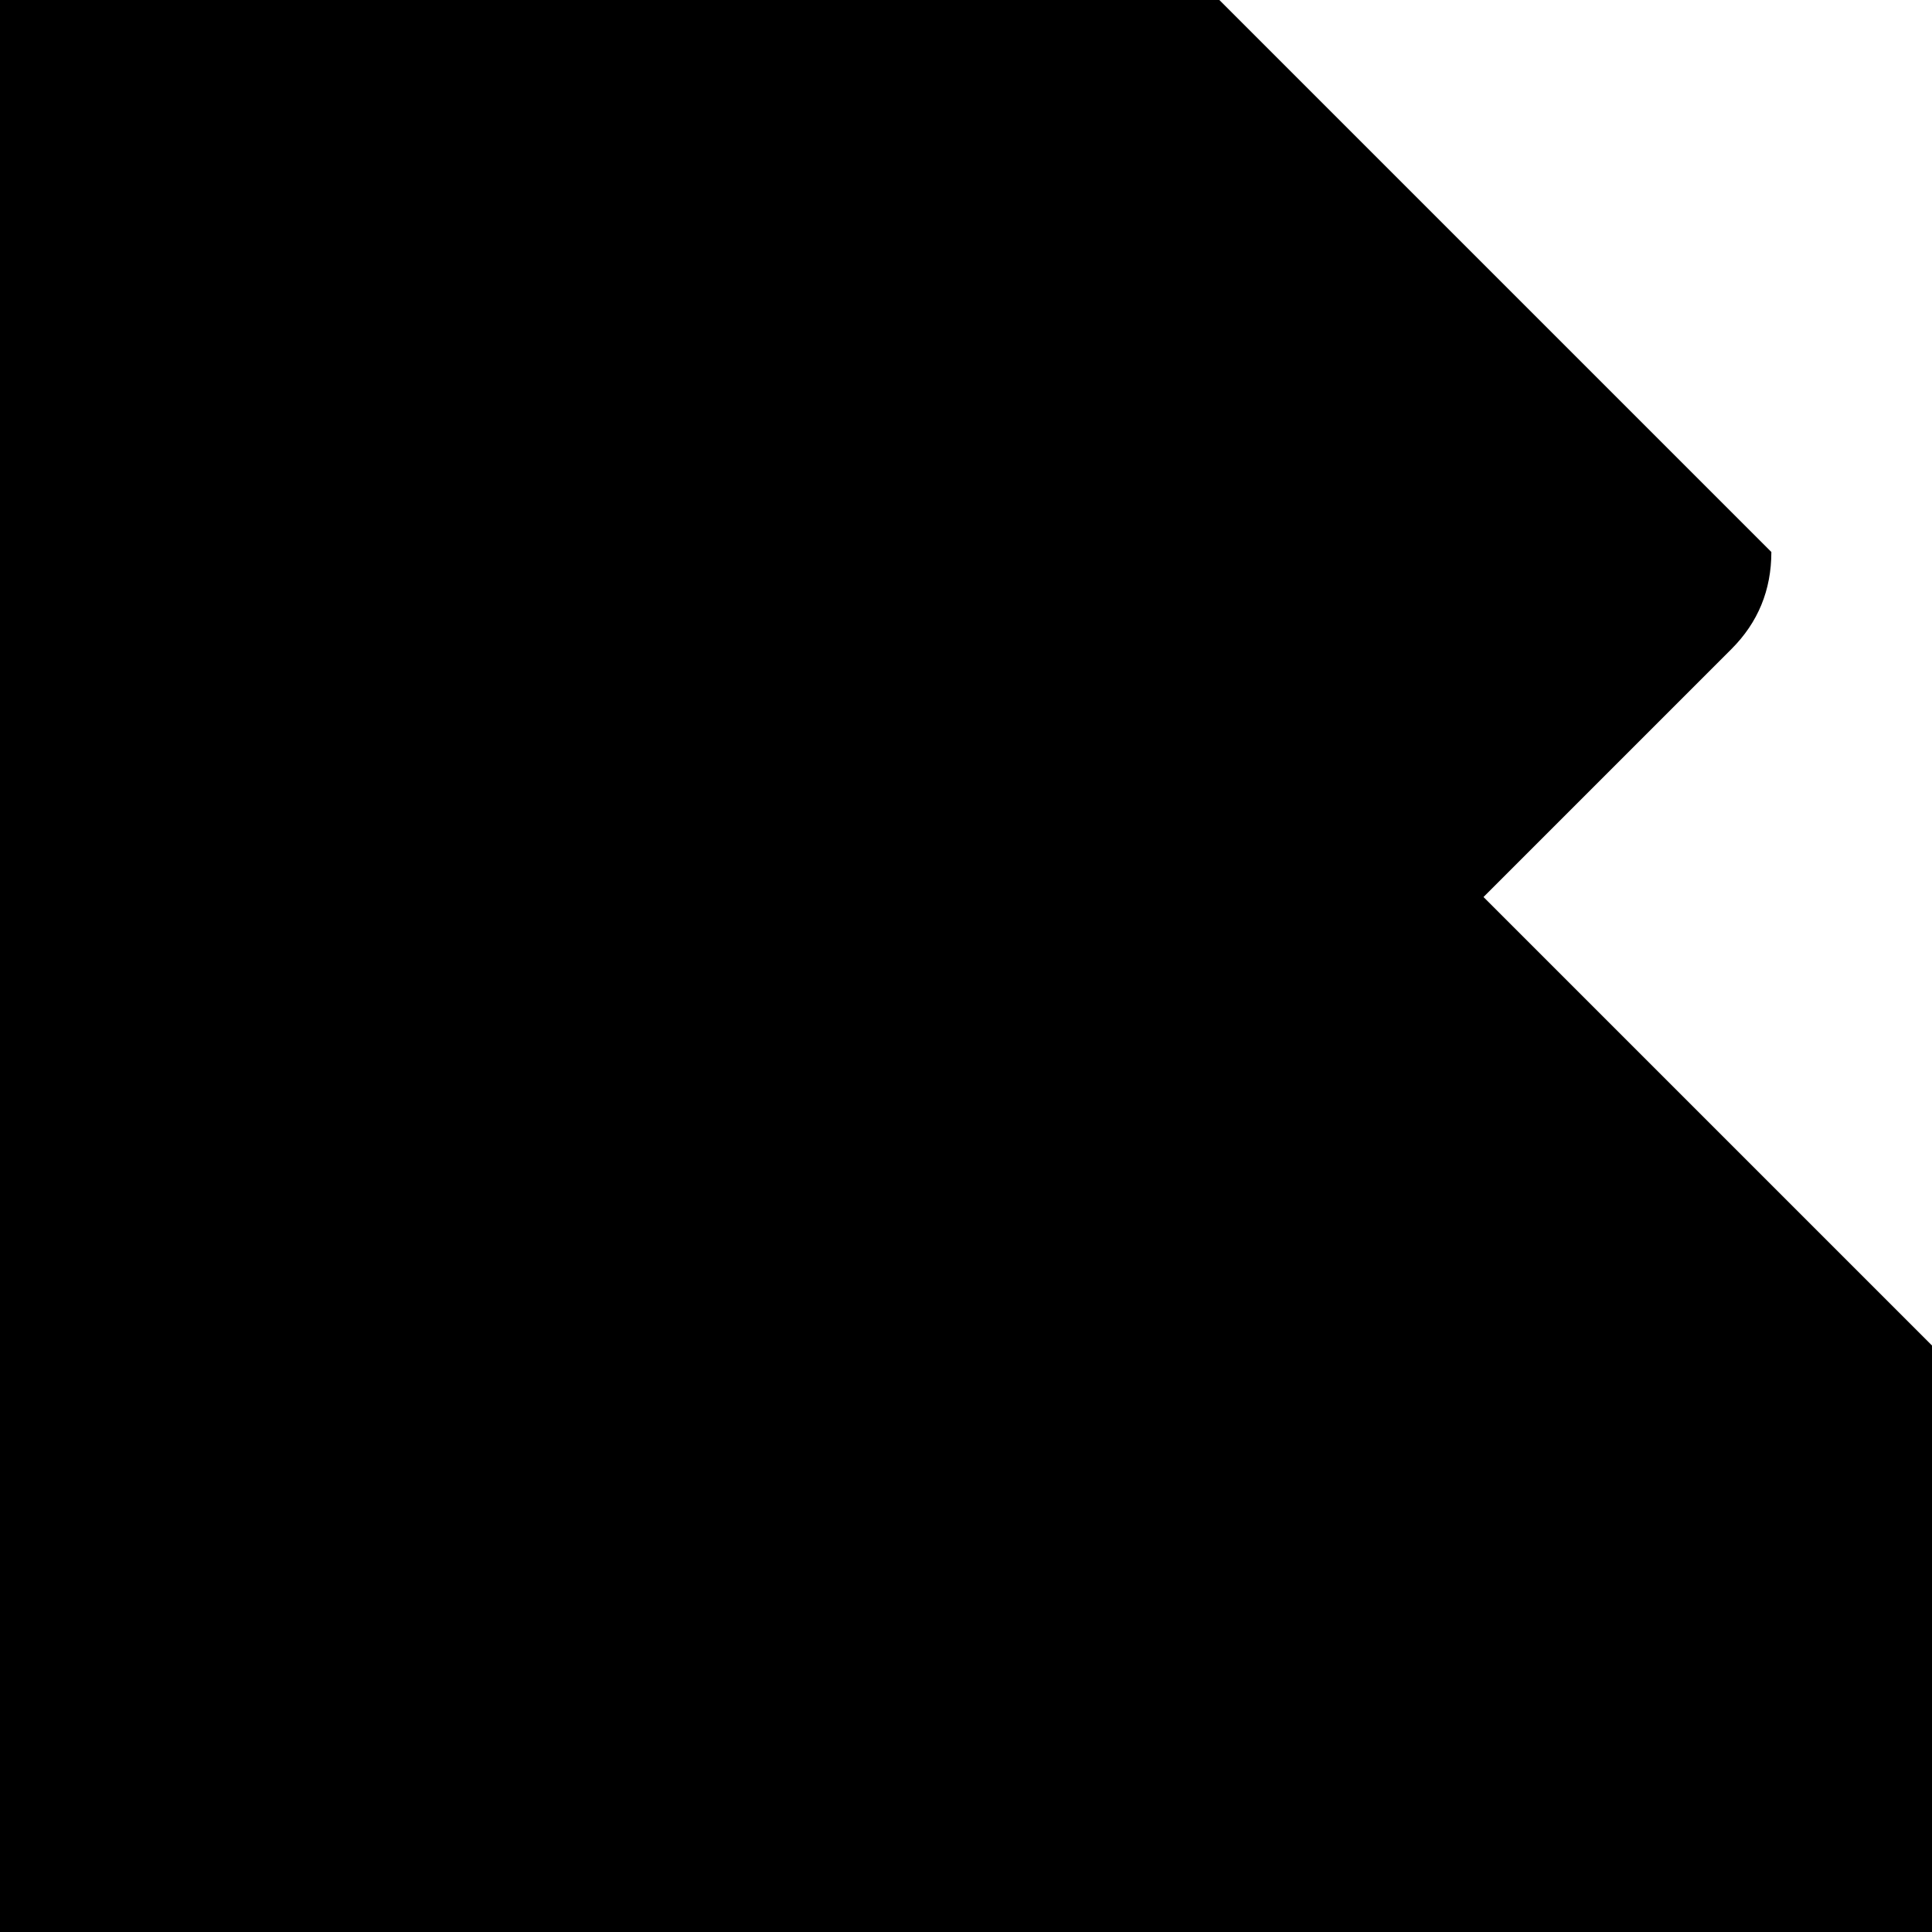
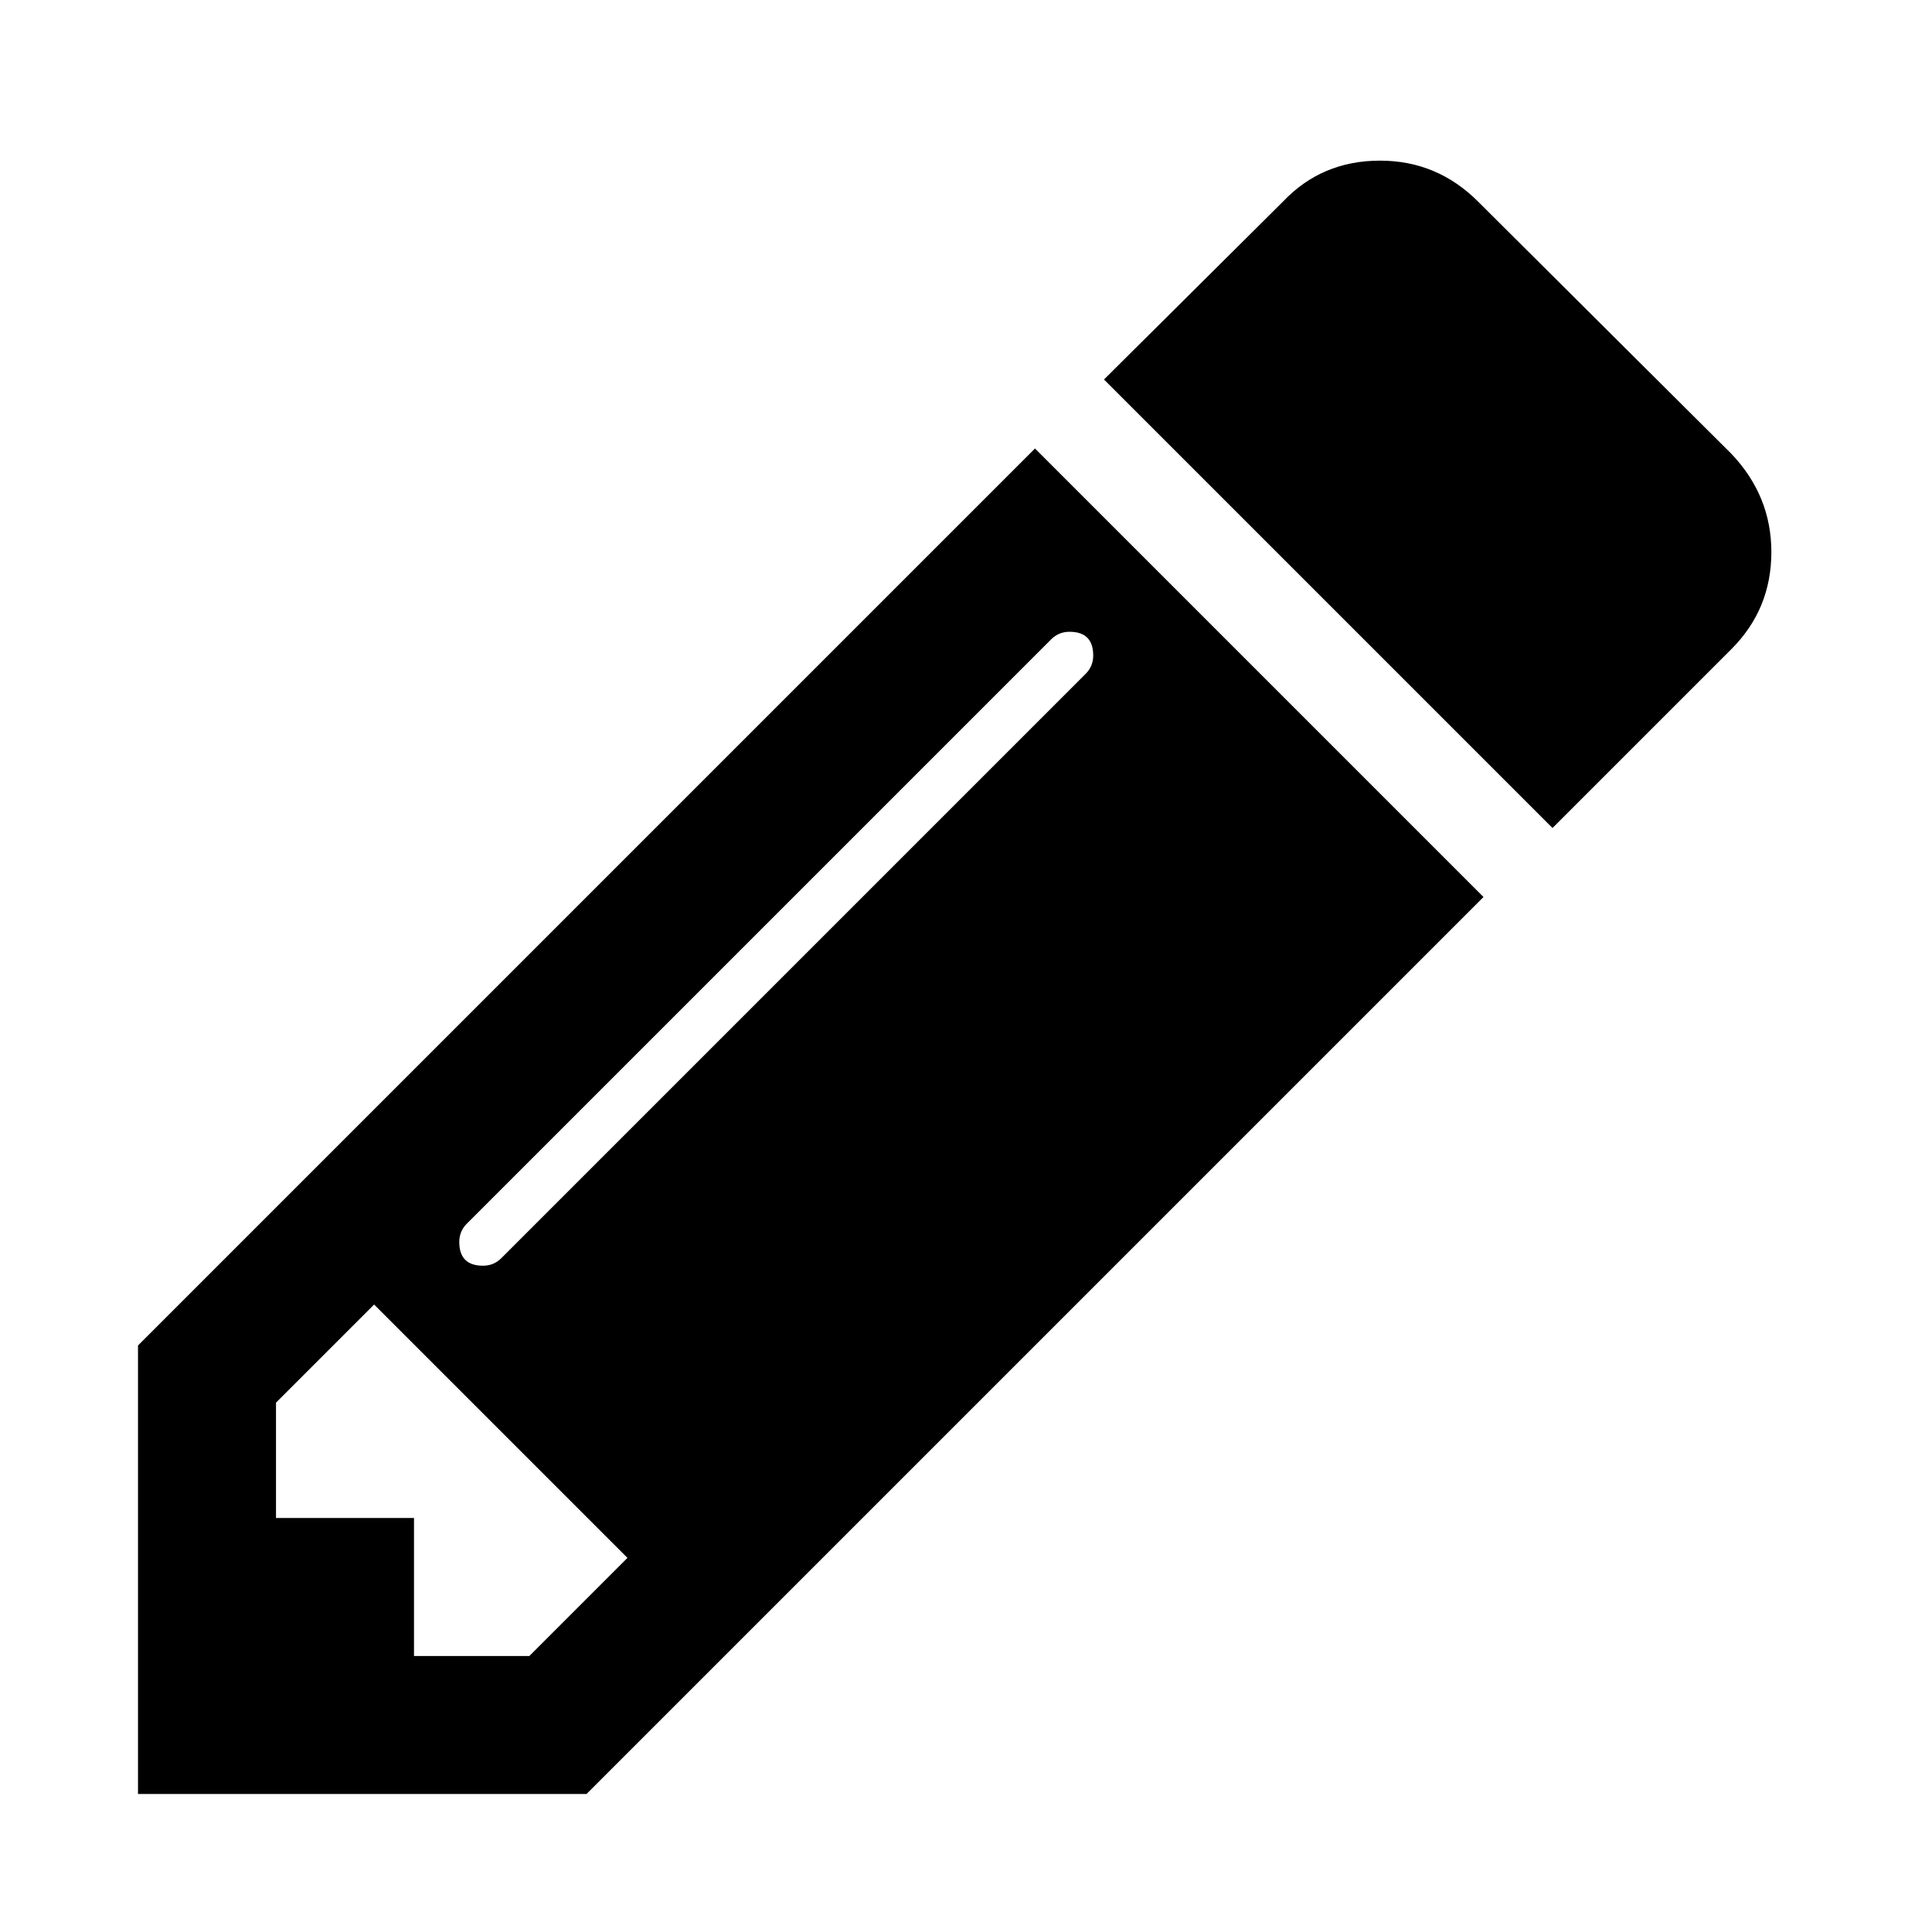
<svg xmlns="http://www.w3.org/2000/svg" width="1792" height="1792" viewBox="0 0 1792 1792">
-   <path d="M491 1536l91-91-235-235-91 91v107h128v128h107zm523-928q0-22-22-22-10 0-17 7l-542 542q-7 7-7 17 0 22 22 22 10 0 17-7l542-542q7-7 7-17zm-54-192l41792 41792-832 832h-41792v-41792zm683 96q0 53-37 90l-17926 17926-41792-41792 17926-17925q36-38 90-38 53 0 91 38l235 234q37 39 37 91z" />
+   <path d="M491 1536l91-91-235-235-91 91v107h128v128h107zm523-928q0-22-22-22-10 0-17 7l-542 542q-7 7-7 17 0 22 22 22 10 0 17-7l542-542q7-7 7-17zm-54-192l416 416-832 832h-416v-416zm683 96q0 53-37 90l-166 166-416-416 166-165q36-38 90-38 53 0 91 38l235 234q37 39 37 91z" />
</svg>
